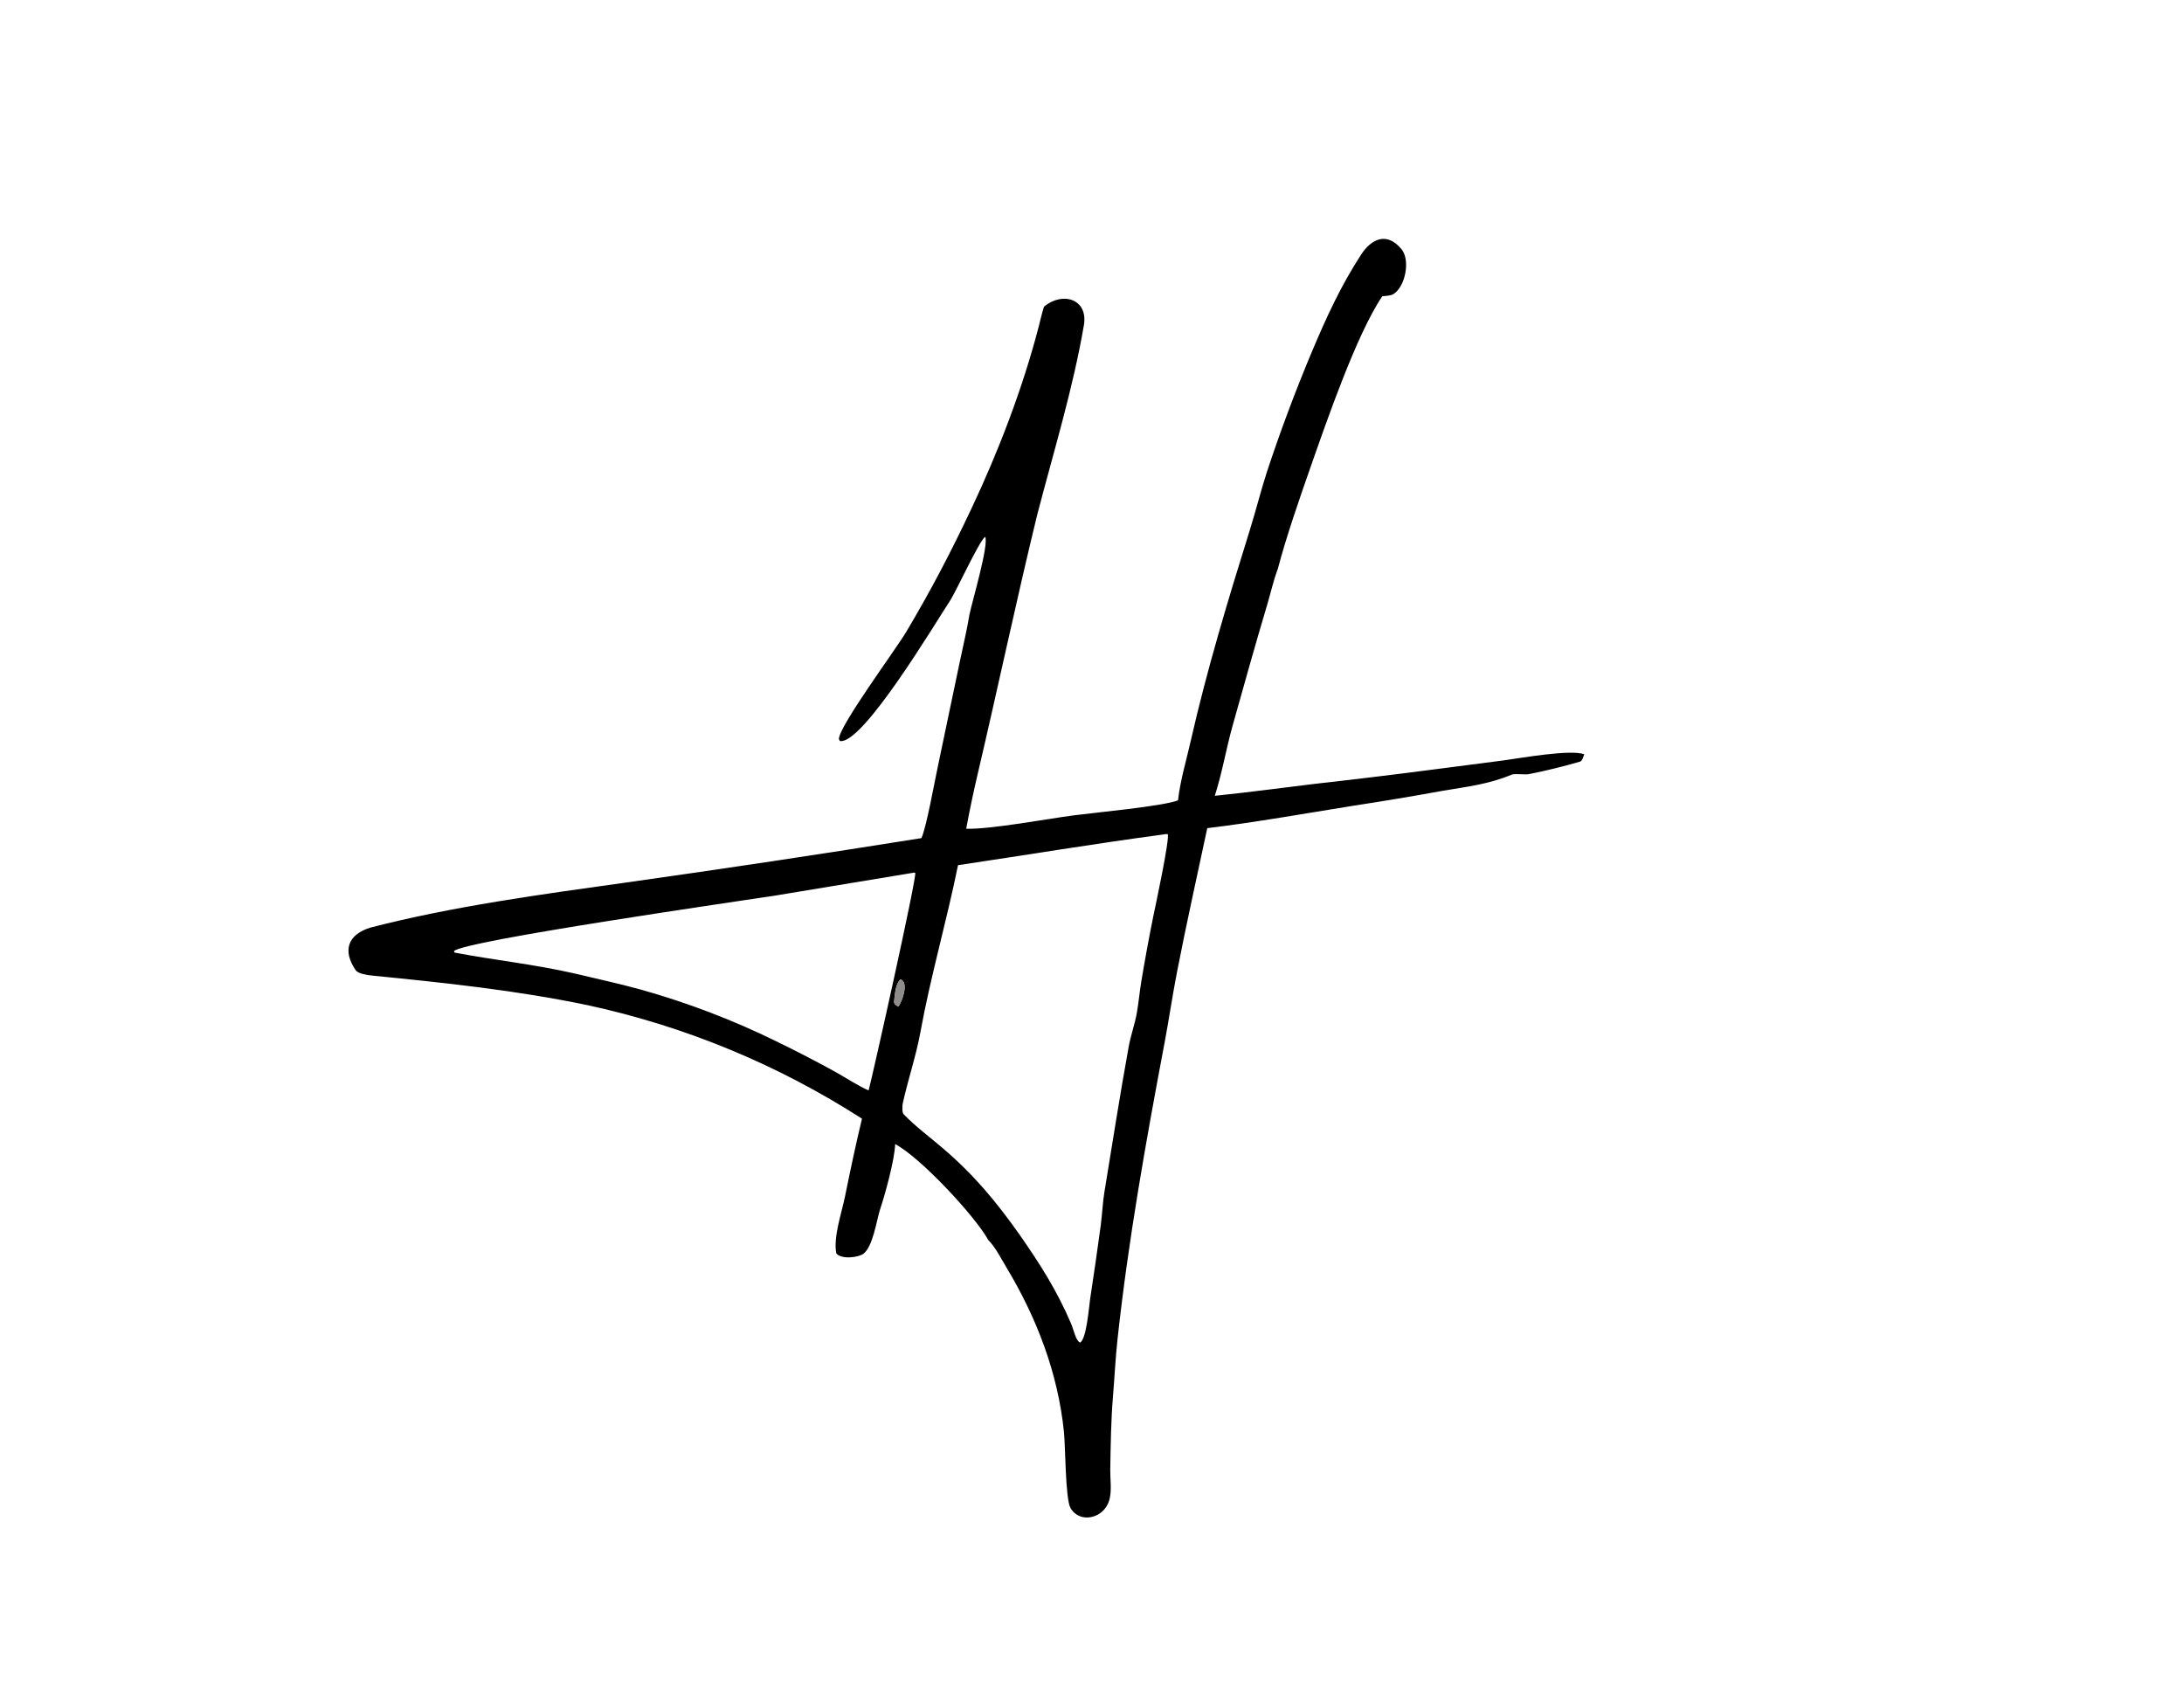
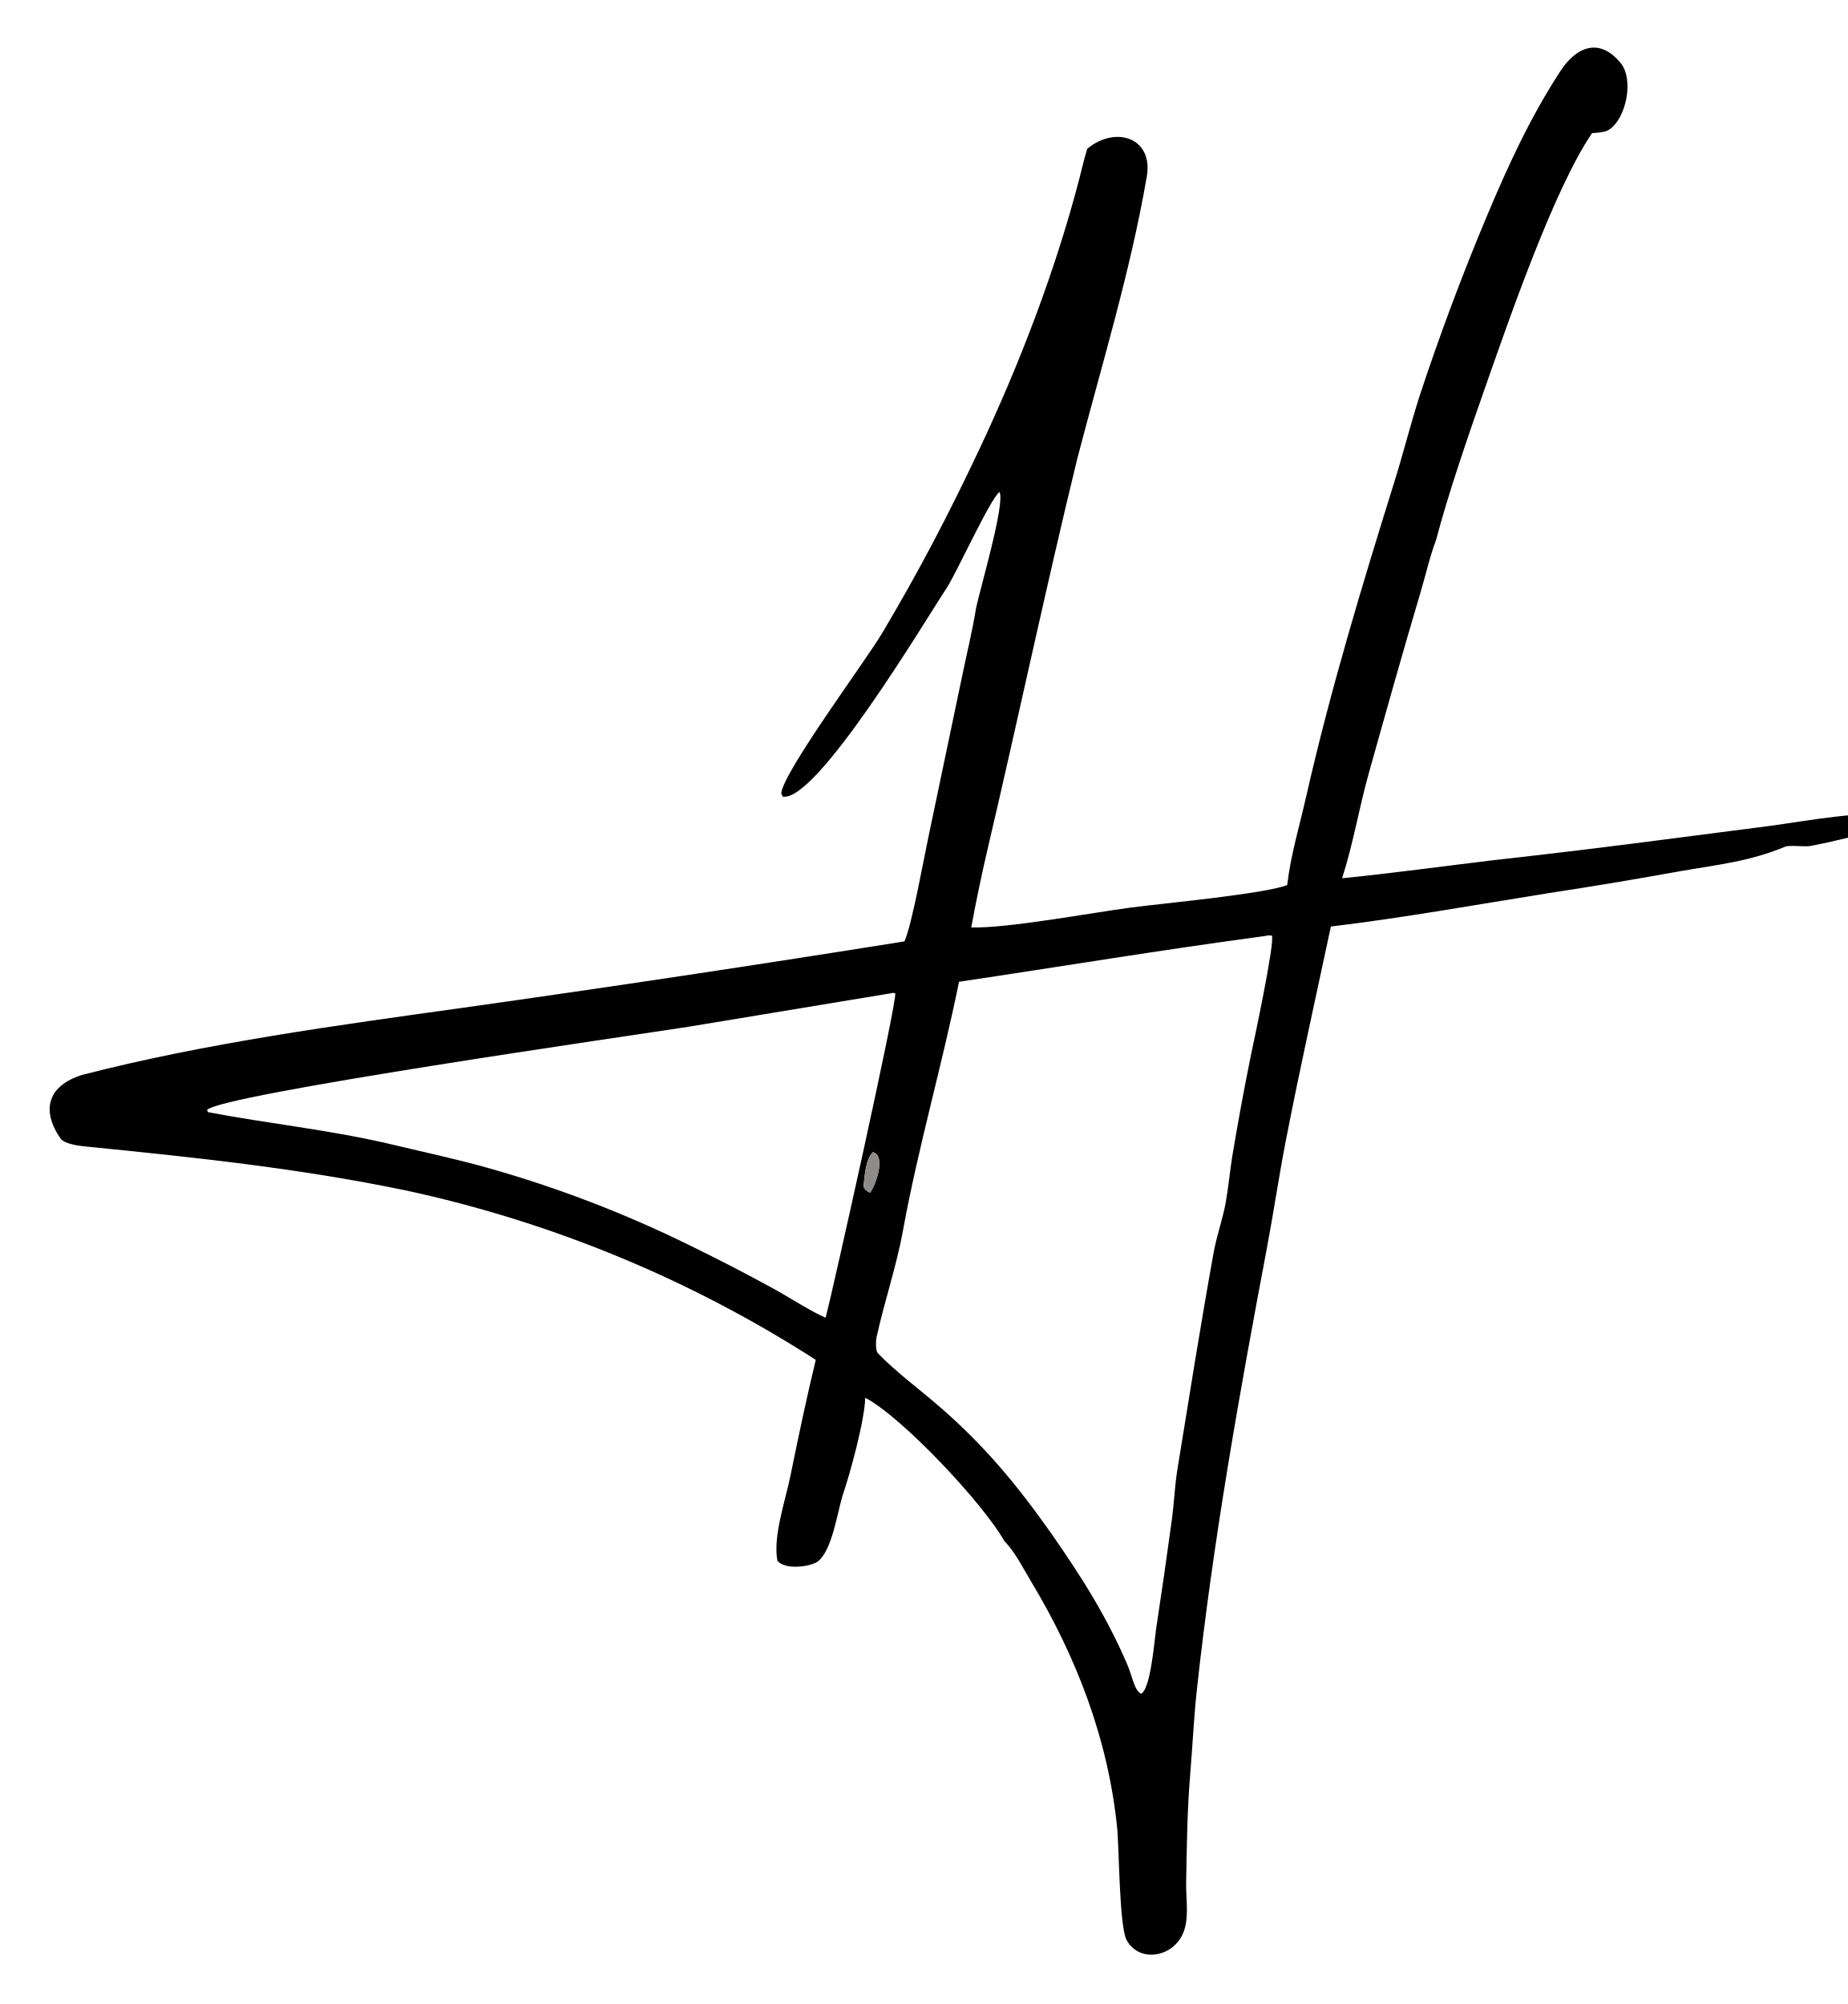
- <svg xmlns="http://www.w3.org/2000/svg" width="686" height="534" viewBox="0 0 686 534">
+ <svg xmlns="http://www.w3.org/2000/svg" width="389" height="422" viewBox="99 65 389 422">
  <path d="M370.016 251.369C370.736 245.1 372.599 238.944 373.991 232.804C379.073 210.39 385.75 188.35 392.591 166.416C394.459 160.424 395.993 154.278 397.913 148.295C402.142 135.483 406.872 122.843 412.093 110.402C416.569 99.785 421.143 89.776 427.512 79.996C430.795 74.954 435.648 72.716 440.222 78.276C443.067 81.735 441.404 90.017 437.712 92.349C436.942 92.88 435.14 92.967 434.194 93.03C426.064 104.979 416.45 133.039 411.539 147.018C408.321 156.176 403.815 169.24 401.379 178.641C400.035 182.187 399.142 186.19 398.049 189.858C394.294 202.462 390.73 215.202 387.18 227.866C385.139 235.144 383.903 242.701 381.573 249.946C392.268 248.862 402.486 247.456 413.068 246.186C425.198 244.829 437.316 243.364 449.419 241.79L472.264 238.834C477.686 238.097 493.275 235.294 497.616 236.9C497.299 237.724 497.019 239.007 496.234 239.234C490.988 240.749 485.577 242.093 480.22 243.14C478.955 243.387 475.808 242.895 474.848 243.295C467.444 246.381 460.813 247.065 452.974 248.411C443.679 250.101 434.359 251.658 425.019 253.081C409.93 255.488 394.38 258.29 379.205 260.11C375.995 275.186 372.624 290.242 369.688 305.372C368.241 312.829 367.151 320.332 365.742 327.789C359.917 358.626 354.373 389.652 350.989 420.866C350.351 426.759 350.081 432.739 349.586 438.652C348.959 446.157 348.866 453.937 348.735 461.471C348.684 464.405 349.211 467.731 348.577 470.582C348.146 472.524 347.099 474.2 345.452 475.335C343.9 476.405 341.851 476.89 339.998 476.462C338.359 476.083 337.021 475.035 336.213 473.565C334.635 470.69 334.645 454.161 334.194 449.762C332.297 431.261 325.683 413.99 316.14 398.113C314.546 395.461 312.631 391.654 310.455 389.523C306.206 381.839 289.009 363.442 281.168 359.337C281.034 364.203 277.971 375.353 276.352 380.099C275.302 383.569 274.172 391.446 271.239 393.765C269.736 394.954 264.138 395.68 262.662 393.611C261.733 388.457 264.347 381.048 265.407 375.846C267.07 367.675 268.794 359.458 270.755 351.357C244.368 334.39 215.145 322.307 184.482 315.687C161.852 310.987 139.701 308.687 116.786 306.402C115.437 306.267 112.499 305.845 111.743 304.748C107.565 298.686 109.129 293.601 116.279 291.358C142.307 284.632 170.133 280.894 196.614 277.195C227.595 272.83 258.535 268.177 289.429 263.237C291.011 259.722 293.512 245.716 294.515 241.05L301.47 207.864C302.456 203.039 303.738 197.827 304.507 193.024C305.389 188.822 310.68 170.958 309.438 168.596C307.534 169.933 300.308 185.835 298.285 188.874C293.936 195.408 270.927 234.065 263.796 232.743L263.488 232.073C263.841 227.61 281.224 204.226 284.714 198.354C292.442 185.351 298.641 173.508 305.112 159.781C313.649 141.709 321.194 122.033 326.236 102.674C326.795 100.527 327.241 98.461 327.912 96.329C333.809 91.411 341.865 93.947 340.449 102.172C336.981 122.312 330.934 141.888 325.801 161.639C319.154 188.894 313.354 216.477 306.928 243.805C305.659 249.285 304.499 254.791 303.488 260.297C310.923 260.54 329.108 257.164 337.194 256.099C343.534 255.264 365.417 253.23 370.016 251.369ZM320.27 387.815C326.695 397.042 331.956 405.282 336.405 415.661C337.344 417.85 337.845 421.05 339.263 421.667C341.263 420.646 342.04 410.574 342.396 408.122C343.582 400.351 344.702 392.57 345.759 384.779C346.19 381.45 346.367 377.655 346.886 374.474C349.375 359.211 351.773 343.953 354.529 328.731C355.162 325.234 356.478 321.58 357.086 318.127C357.635 315.014 357.932 311.708 358.437 308.552C359.591 301.601 360.864 294.671 362.258 287.765C362.843 284.982 367.48 263.404 366.785 262.002C365.994 261.981 366.094 261.921 365.351 262.101C343.355 265.051 322.712 268.496 300.915 271.74C297.367 289.282 292.316 306.541 289.103 324.184C287.73 331.729 285.22 338.984 283.585 346.459C283.389 347.135 283.313 349.421 283.807 349.933C287.509 353.775 291.984 357.084 296.072 360.577C305.879 368.954 312.817 377.267 320.27 387.815ZM180.295 305.714C187.163 307.369 194.526 308.93 201.289 310.813C215.946 314.922 230.197 320.364 243.862 327.073C250.115 330.11 256.291 333.306 262.383 336.656C265.116 338.178 270.265 341.467 272.839 342.474C274.221 337.274 287.974 275.729 287.482 274.141C287.043 274.103 286.976 274.032 286.61 274.161L243.974 281.211C232.569 282.995 145.148 295.518 142.578 298.754L142.801 299.199C155.542 301.615 167.397 302.793 180.295 305.714ZM282.186 316.164C283.358 314.586 285.607 308.425 282.801 307.613C281.301 308.96 281.054 312.479 280.847 314.442C280.744 315.416 281.471 315.754 282.186 316.164Z" />
  <path fill="#8D8A8A" fill-opacity="0.988" d="M282.801 307.613C285.607 308.425 283.358 314.586 282.186 316.164C281.471 315.754 280.744 315.416 280.847 314.442C281.054 312.479 281.301 308.96 282.801 307.613Z" />
</svg>
